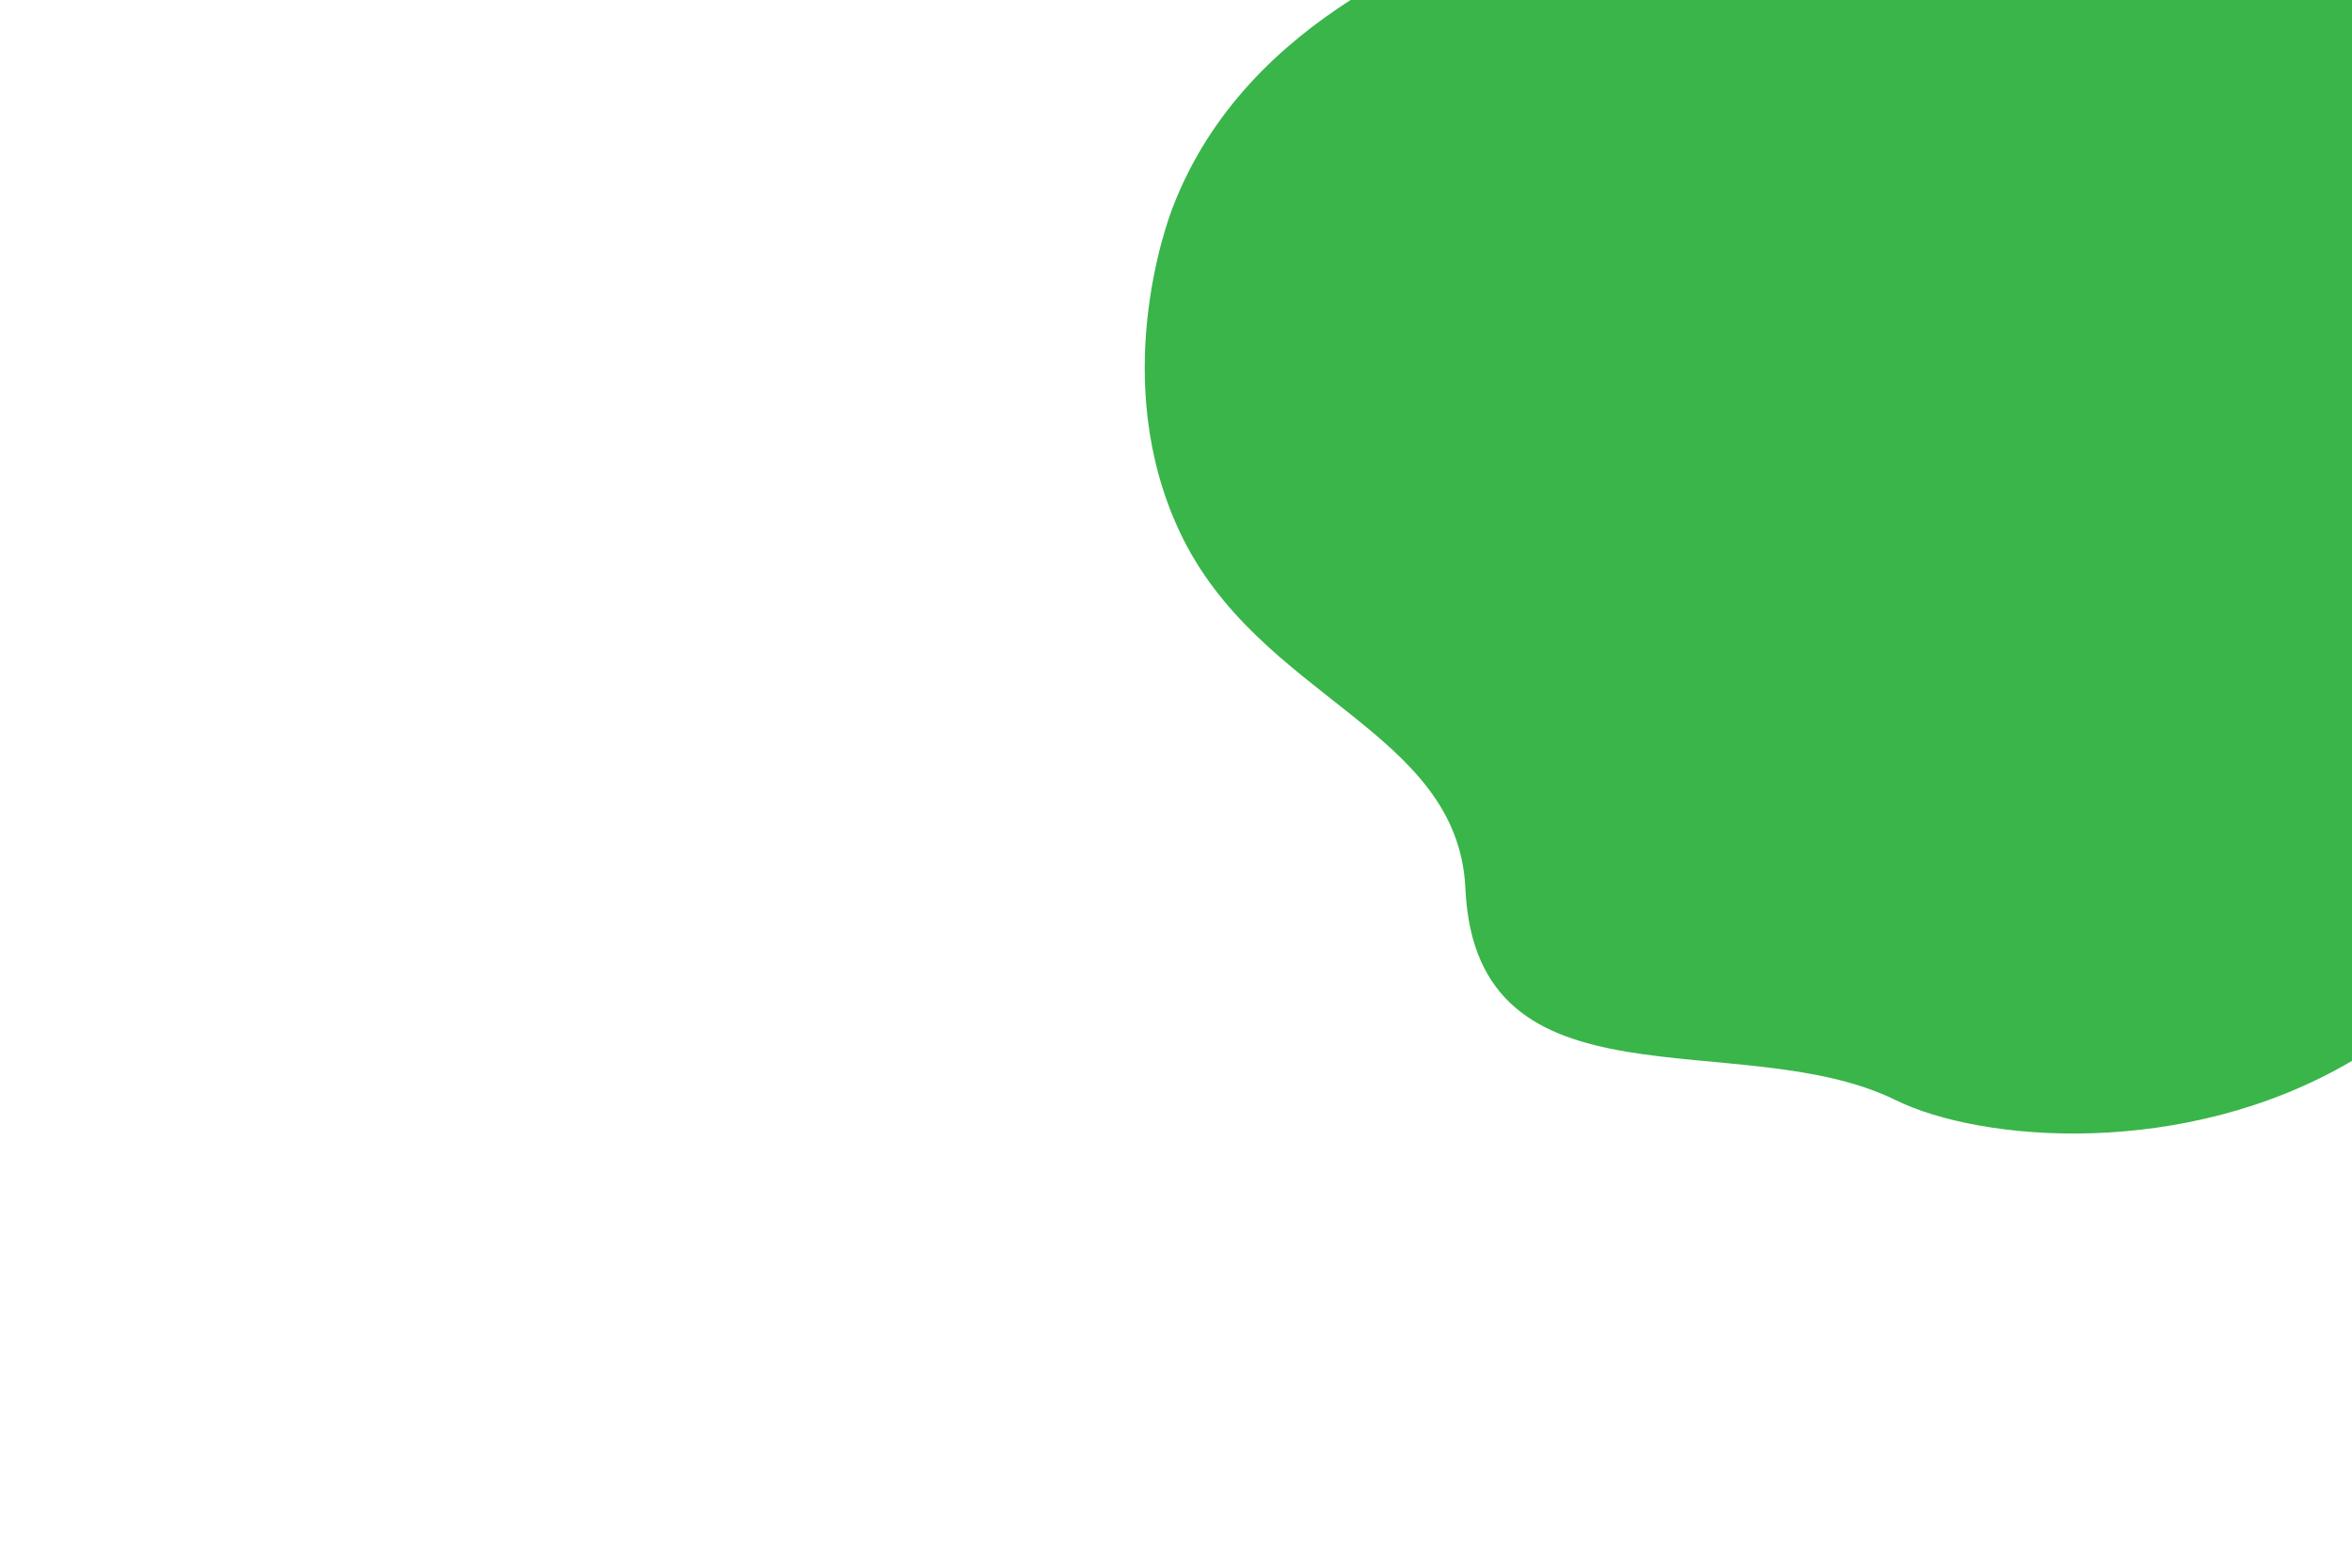
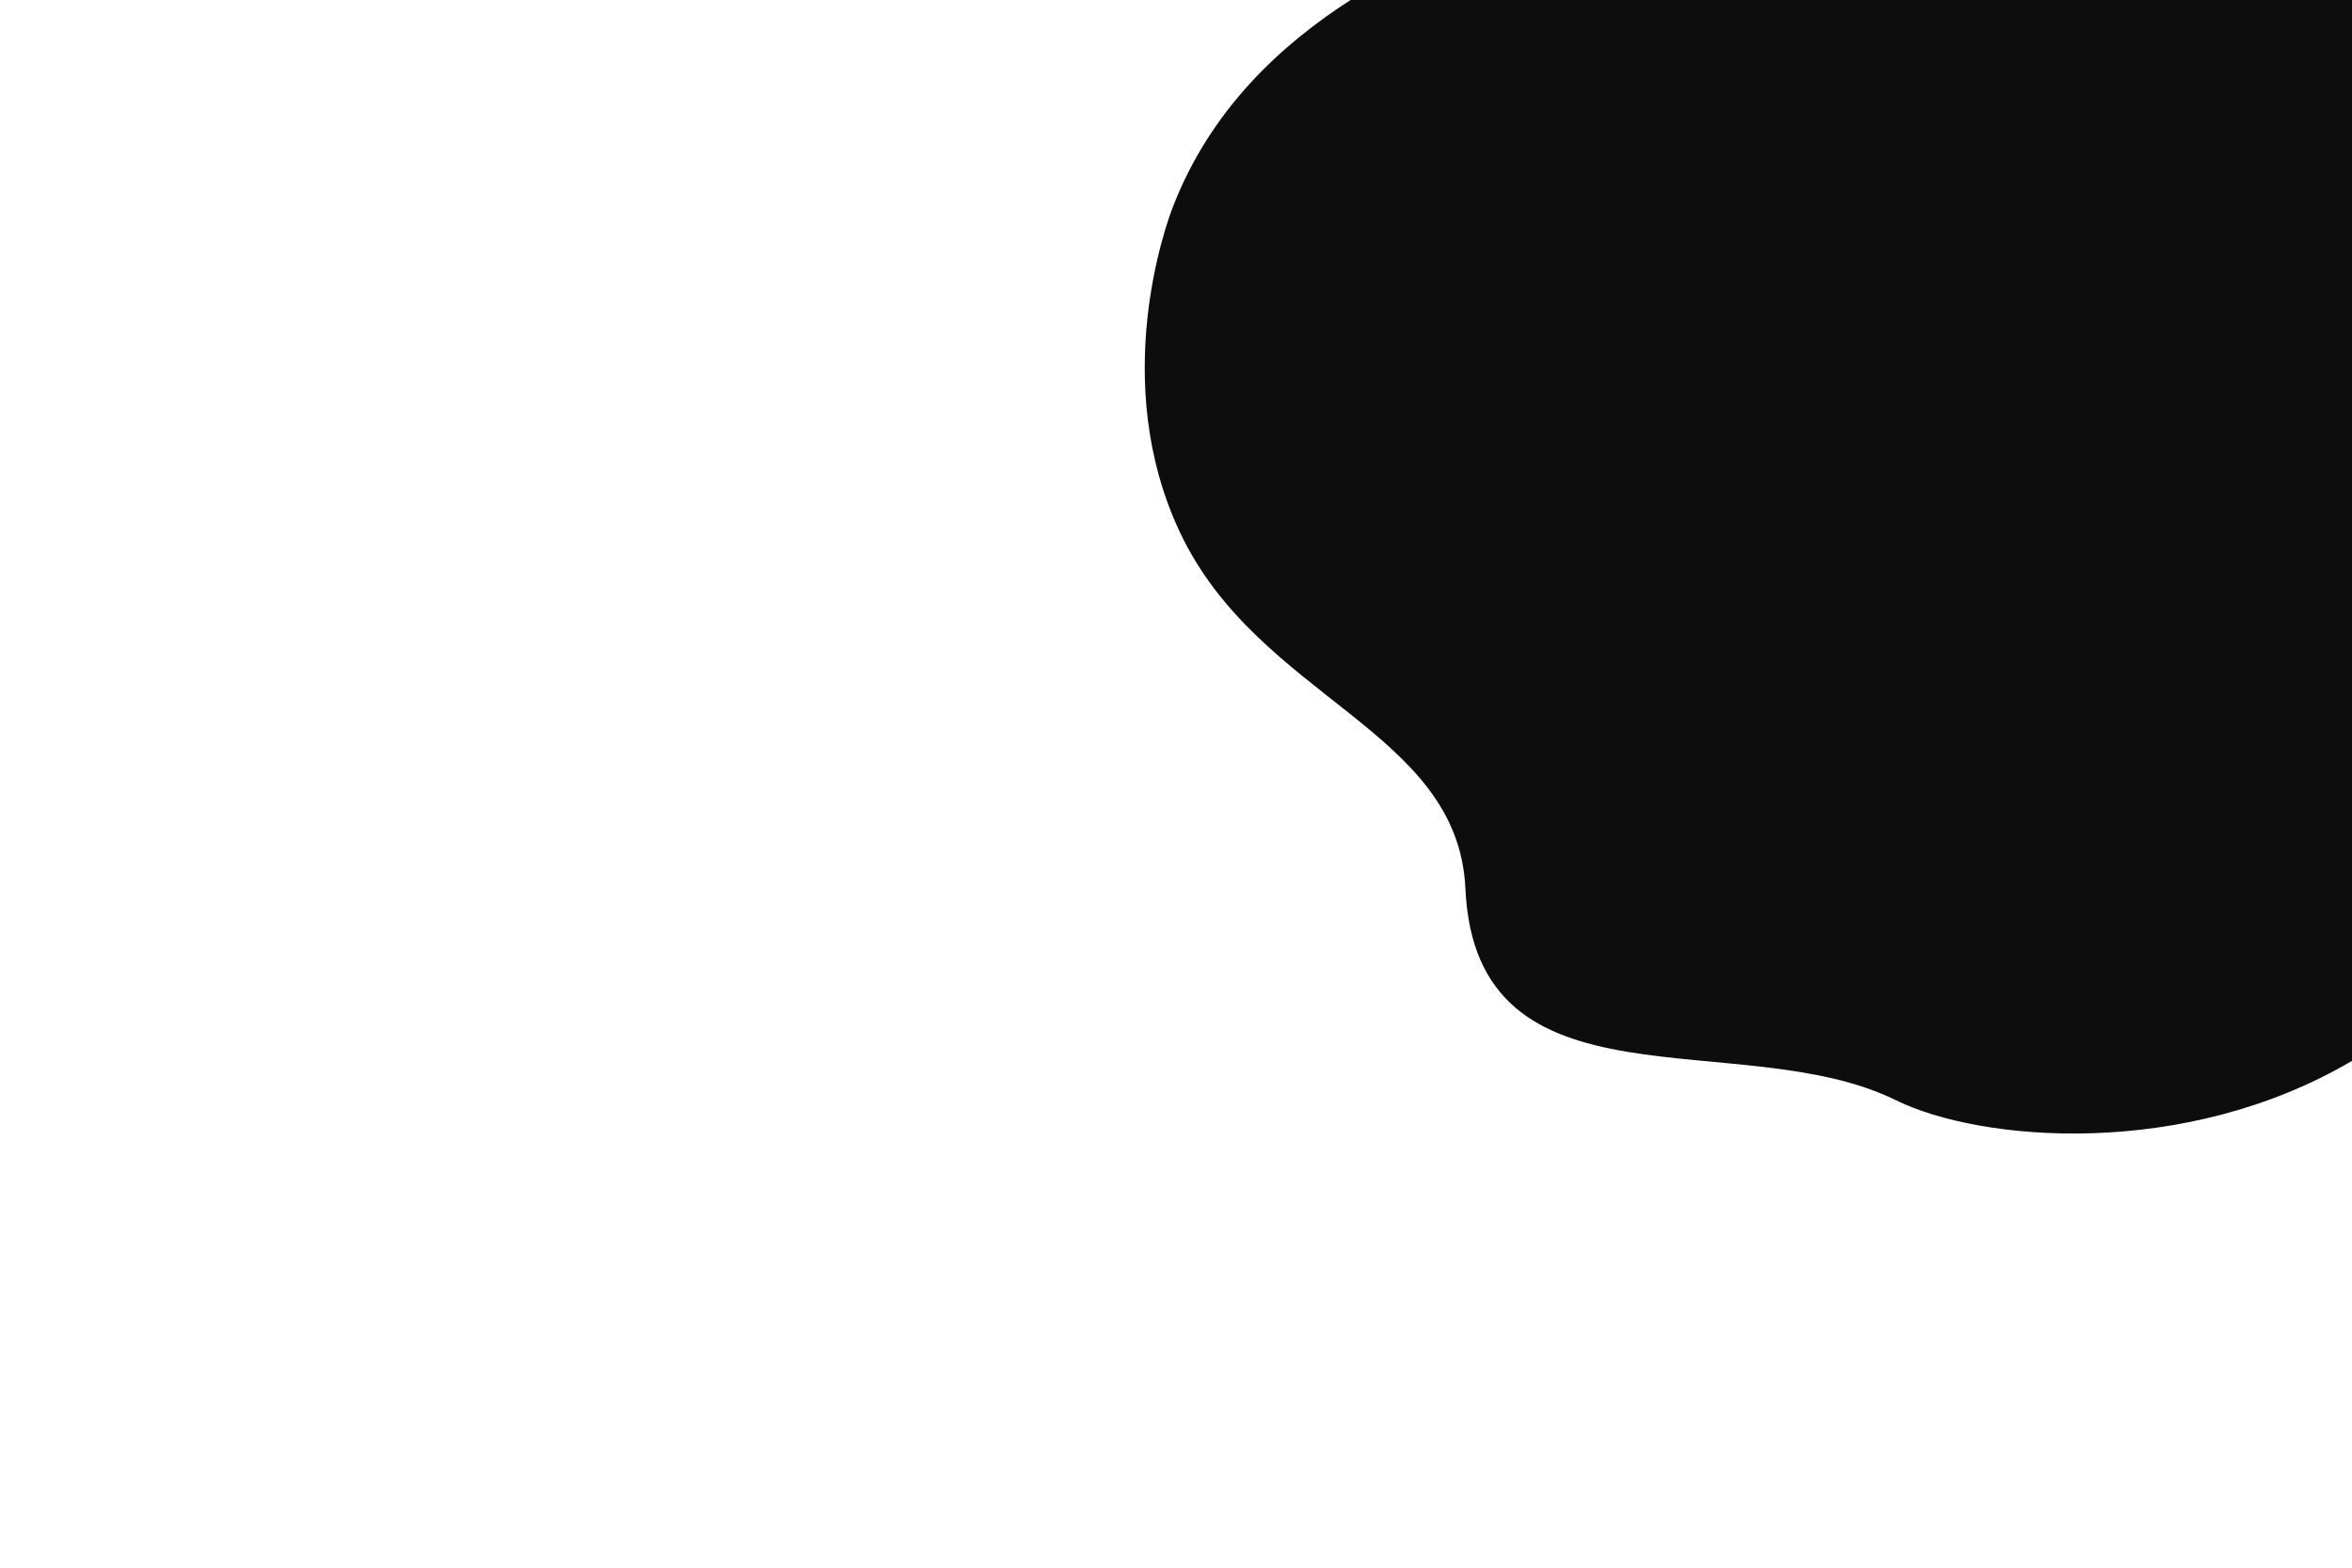
- <svg xmlns="http://www.w3.org/2000/svg" version="1.1" id="Layer_1" x="0px" y="0px" viewBox="0 0 1920 1280" style="enable-background:new 0 0 1920 1280;" xml:space="preserve">
+ <svg xmlns="http://www.w3.org/2000/svg" version="1.1" id="Layer_1" x="0px" y="0px" viewBox="0 0 1920 1280" style="enable-background:new 0 0 1280 768;" xml:space="preserve">
  <style type="text/css">
- 	.st0{fill:#39B54A;}
+ 	.st0{fill:#0d0d0d;}
</style>
  <path class="st0" d="M1920,0h-817.5C1046.16,36.21,988,89.33,957.2,169.64c-4.79,12.48-52.13,141.55,5.91,264.77  c64.37,136.66,227.13,161.15,233.13,291.07c8.64,187.2,224.66,110.38,351.36,172.8c68.98,33.99,235.16,48.66,372.4-32.08V0z" />
</svg>
